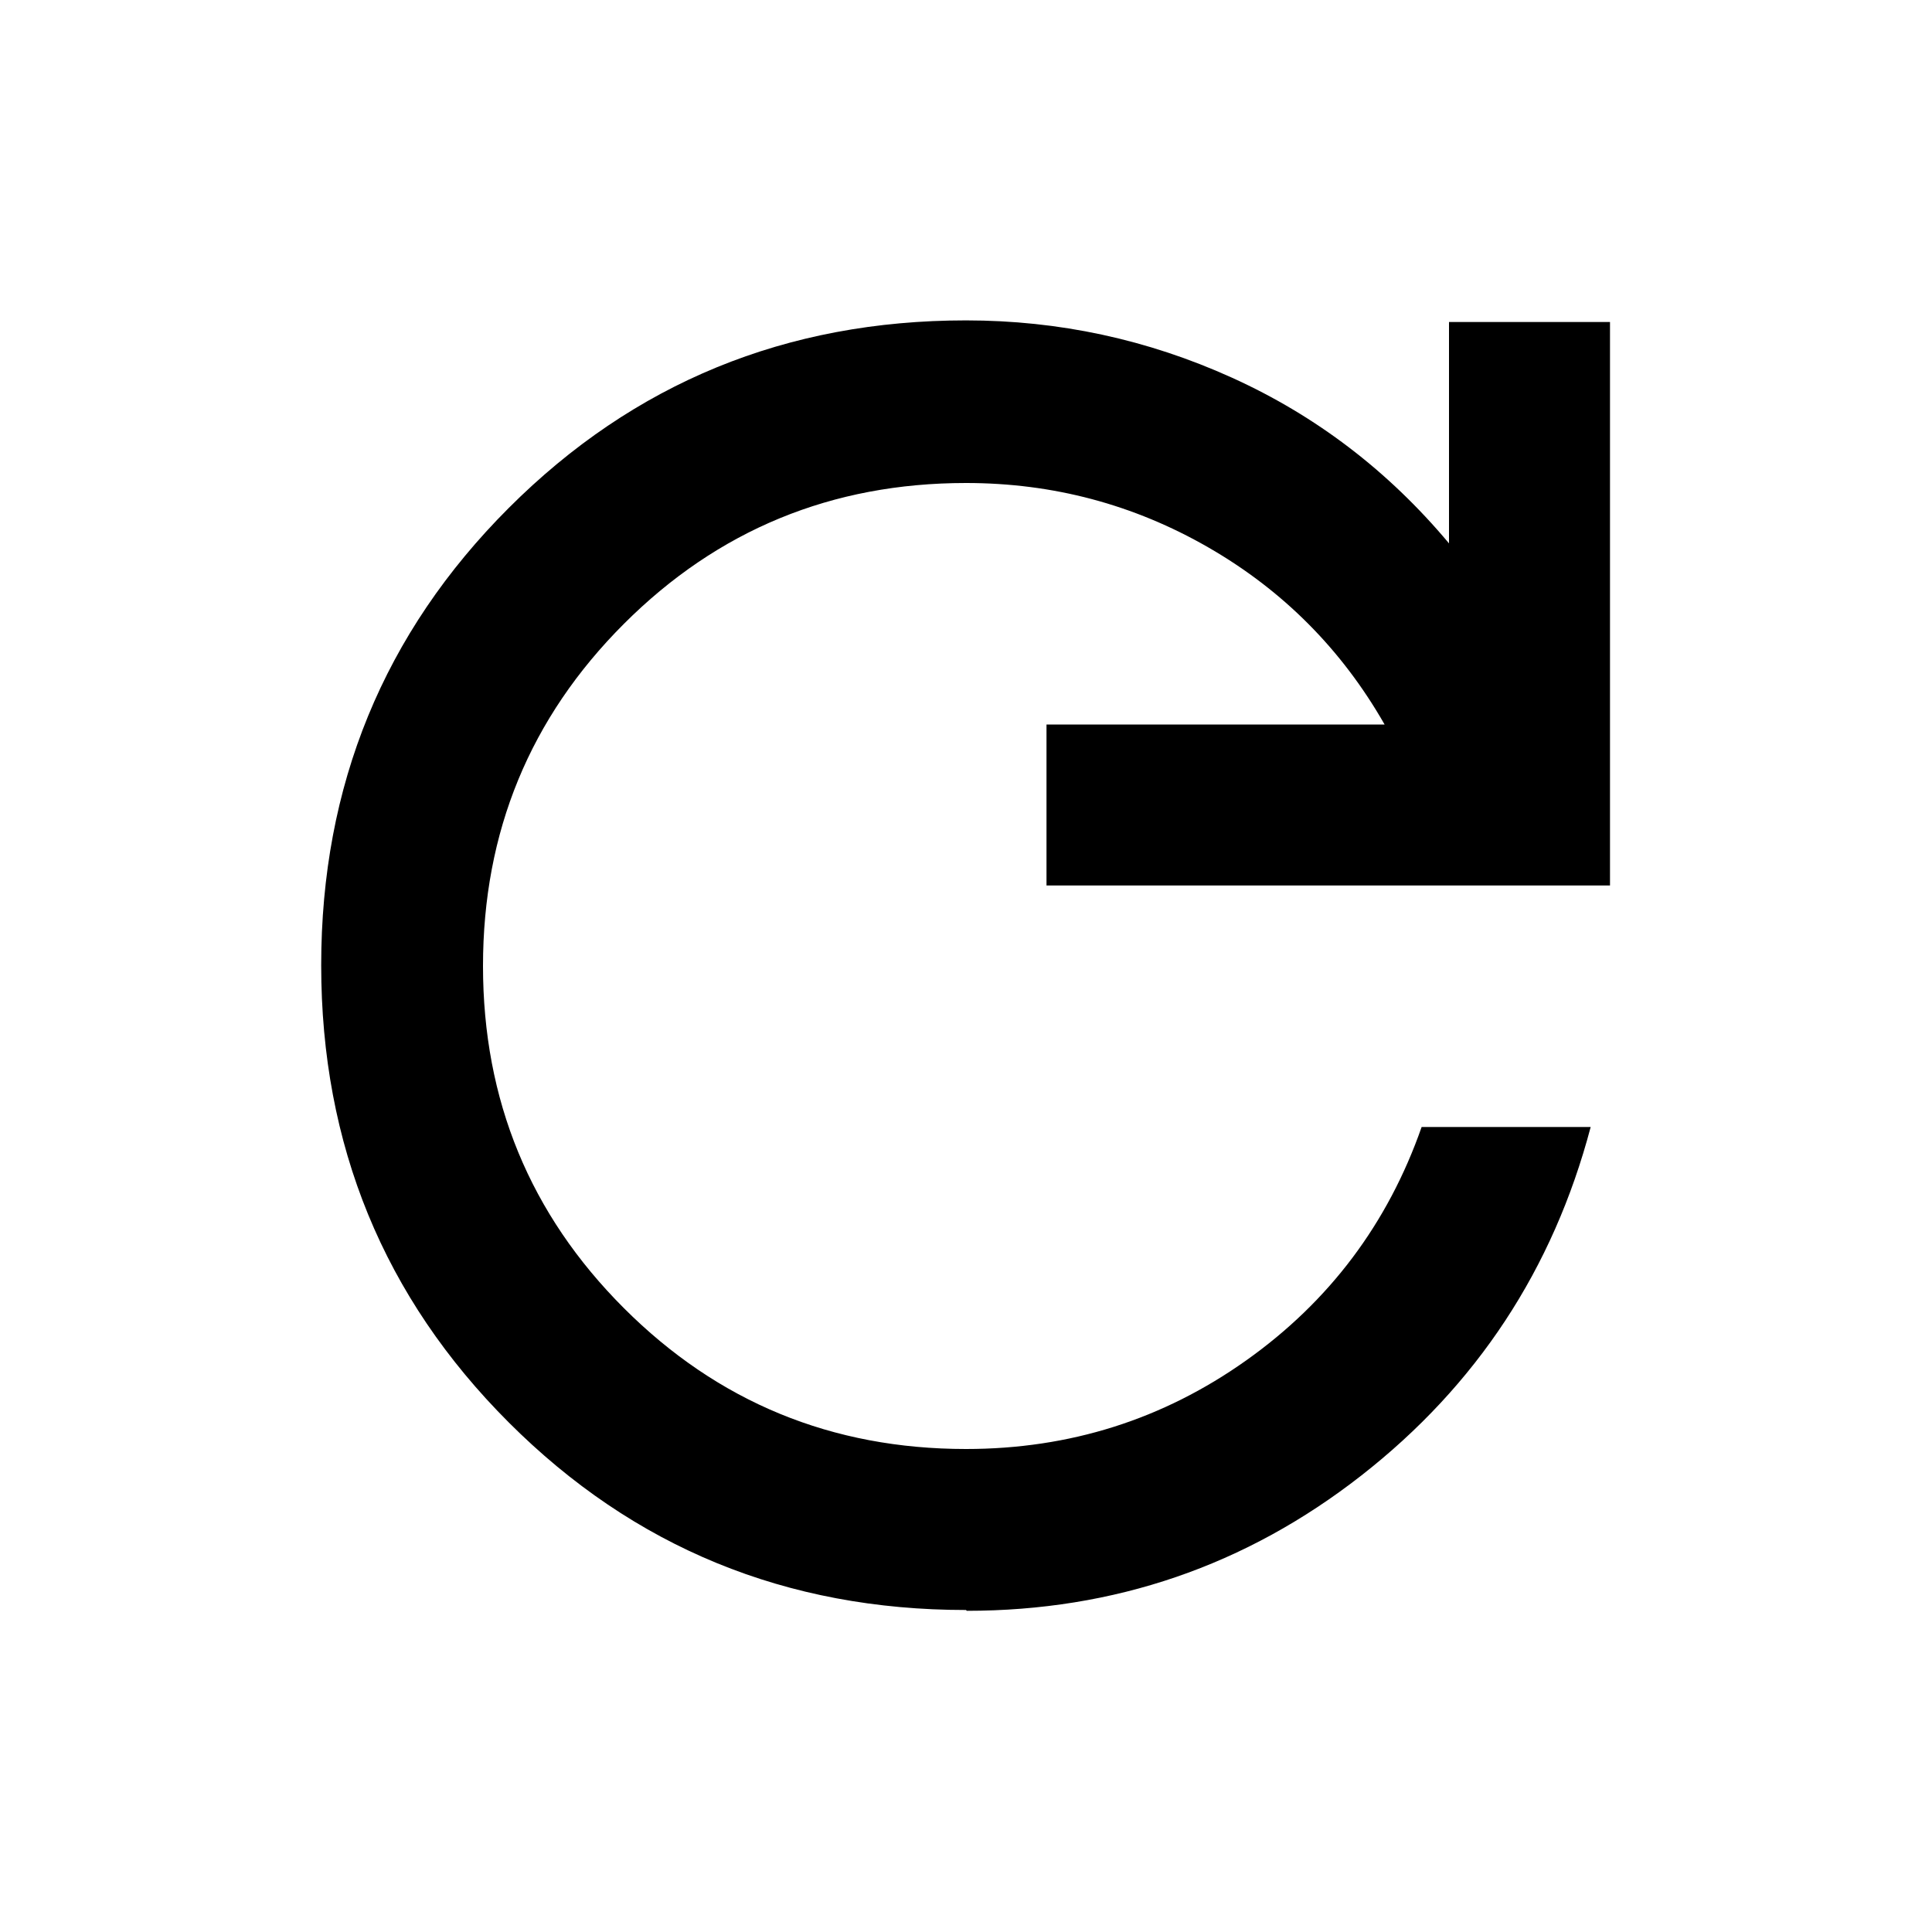
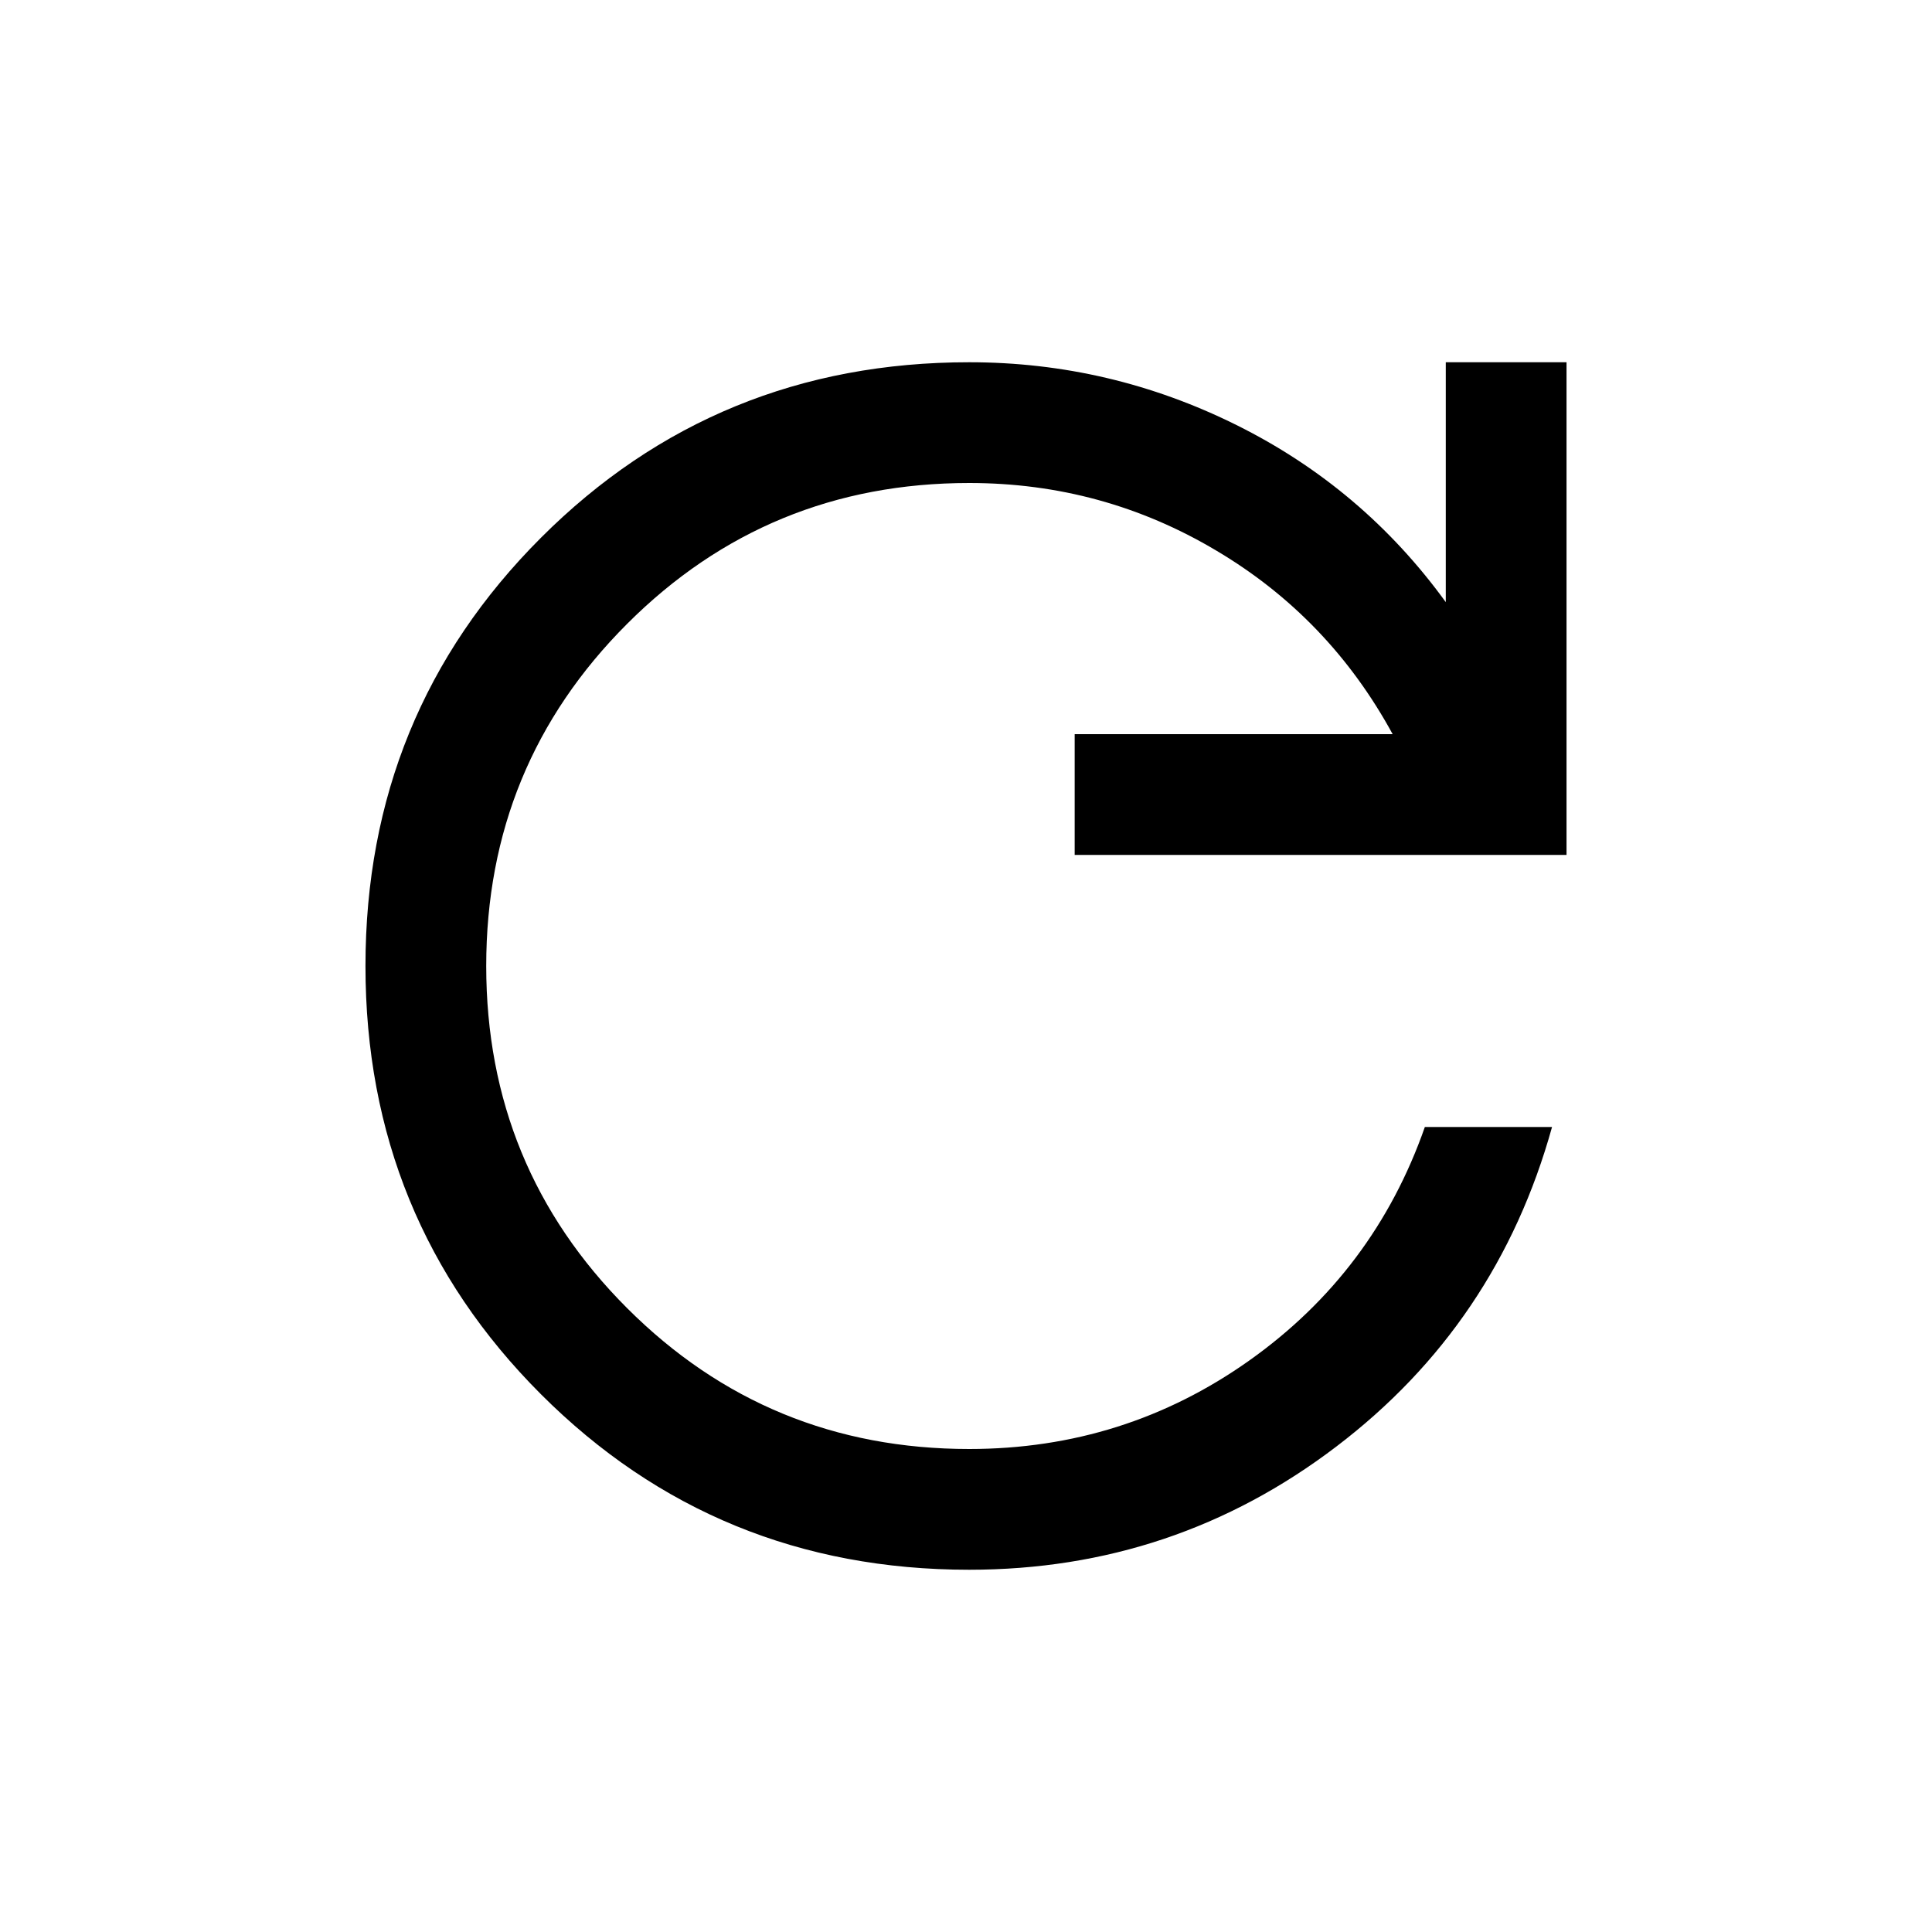
<svg xmlns="http://www.w3.org/2000/svg" viewBox="0 0 24 24" width="24" height="24" fill="currentColor" data-icon="refresh">
-   <path d="M12 20q-3.35 0 -5.68 -2.33t-2.33 -5.68q0 -3.35 2.33 -5.68t5.68 -2.33q1.73 0 3.3 0.71T18 6.75v-2.75h2v7H13v-2h4.2q-0.8 -1.4 -2.19 -2.2T12 6q-2.5 0 -4.25 1.75t-1.75 4.25q0 2.5 1.75 4.25t4.25 1.75q1.93 0 3.48 -1.1t2.18 -2.9h2.1q-0.7 2.65 -2.85 4.33t-4.9 1.68Z" />
+   <path d="M12.04 19.5q-3.14 0 -5.32 -2.18q-2.18 -2.18 -2.18 -5.32q0 -3.14 2.18 -5.32Q8.9 4.5 12.04 4.5q1.75 0 3.32 0.78q1.57 0.78 2.6 2.2V4.5h1.5v6.12H13.35v-1.5h3.95q-0.79 -1.45 -2.19 -2.28Q13.7 6 12.04 6q-2.5 0 -4.25 1.75t-1.75 4.25q0 2.5 1.75 4.25t4.25 1.75q1.93 0 3.48 -1.1t2.18 -2.9h1.58q-0.68 2.45 -2.68 3.97Q14.59 19.5 12.04 19.5Z" />
</svg>
